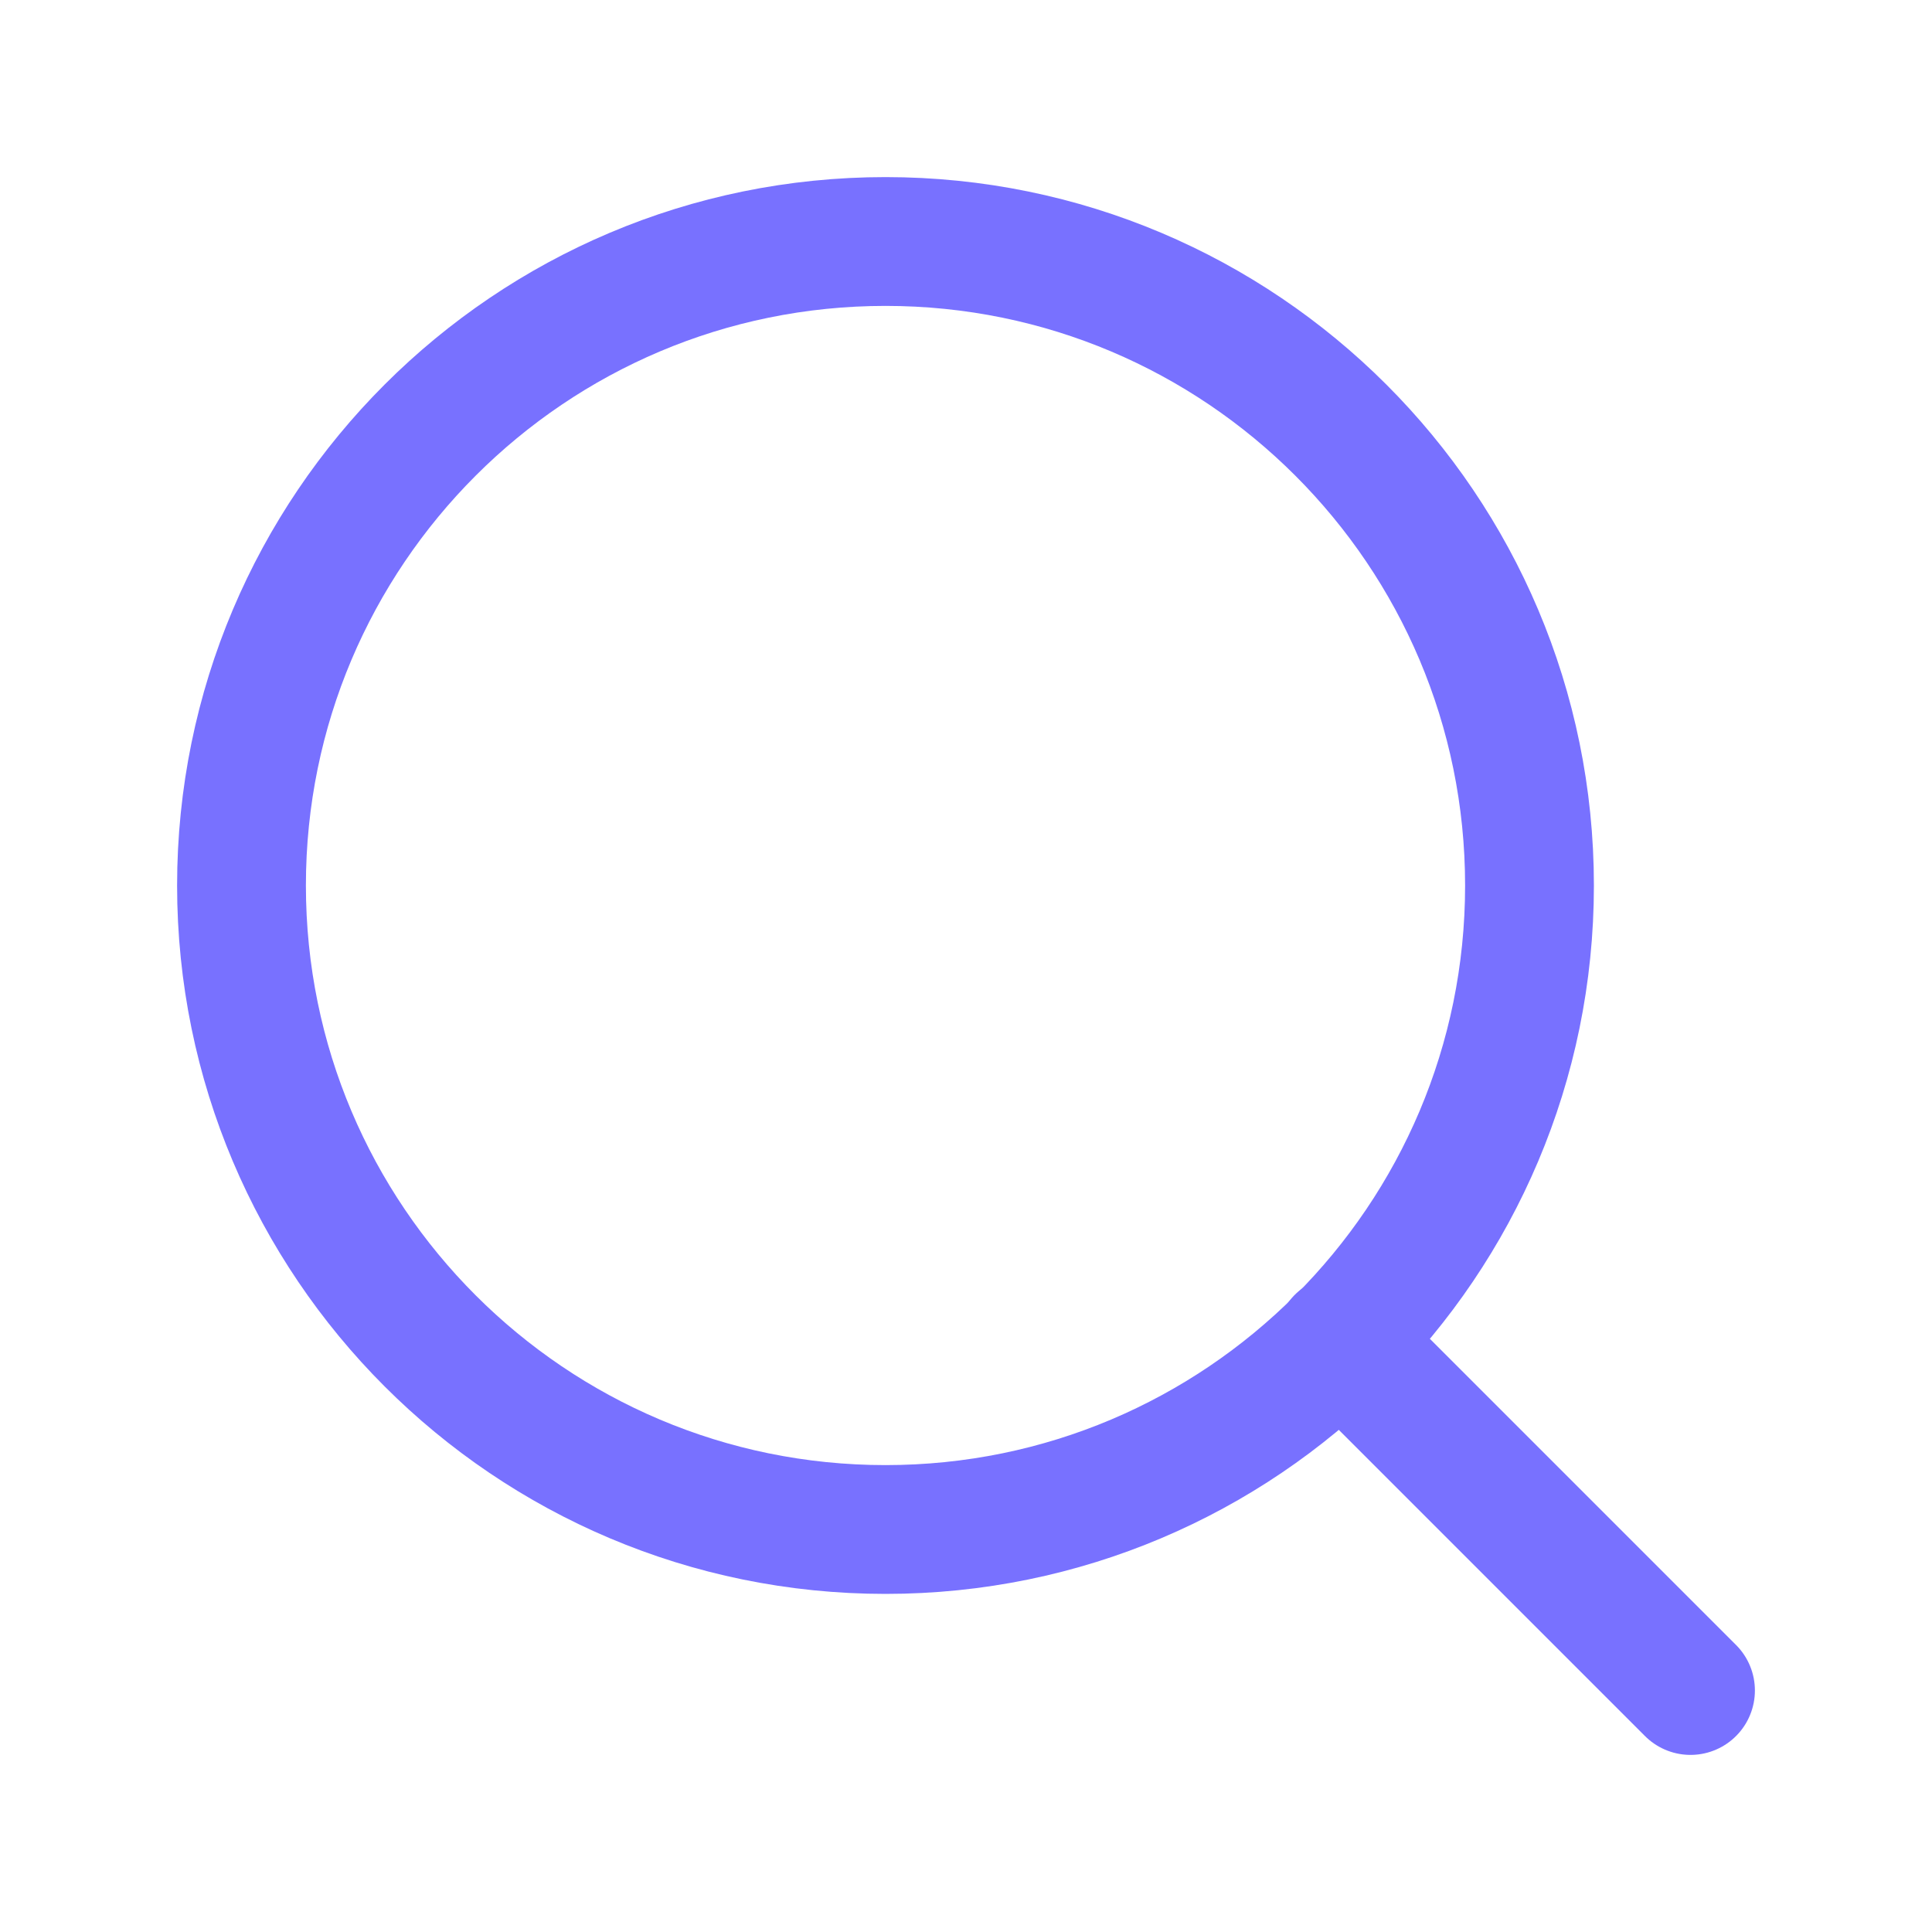
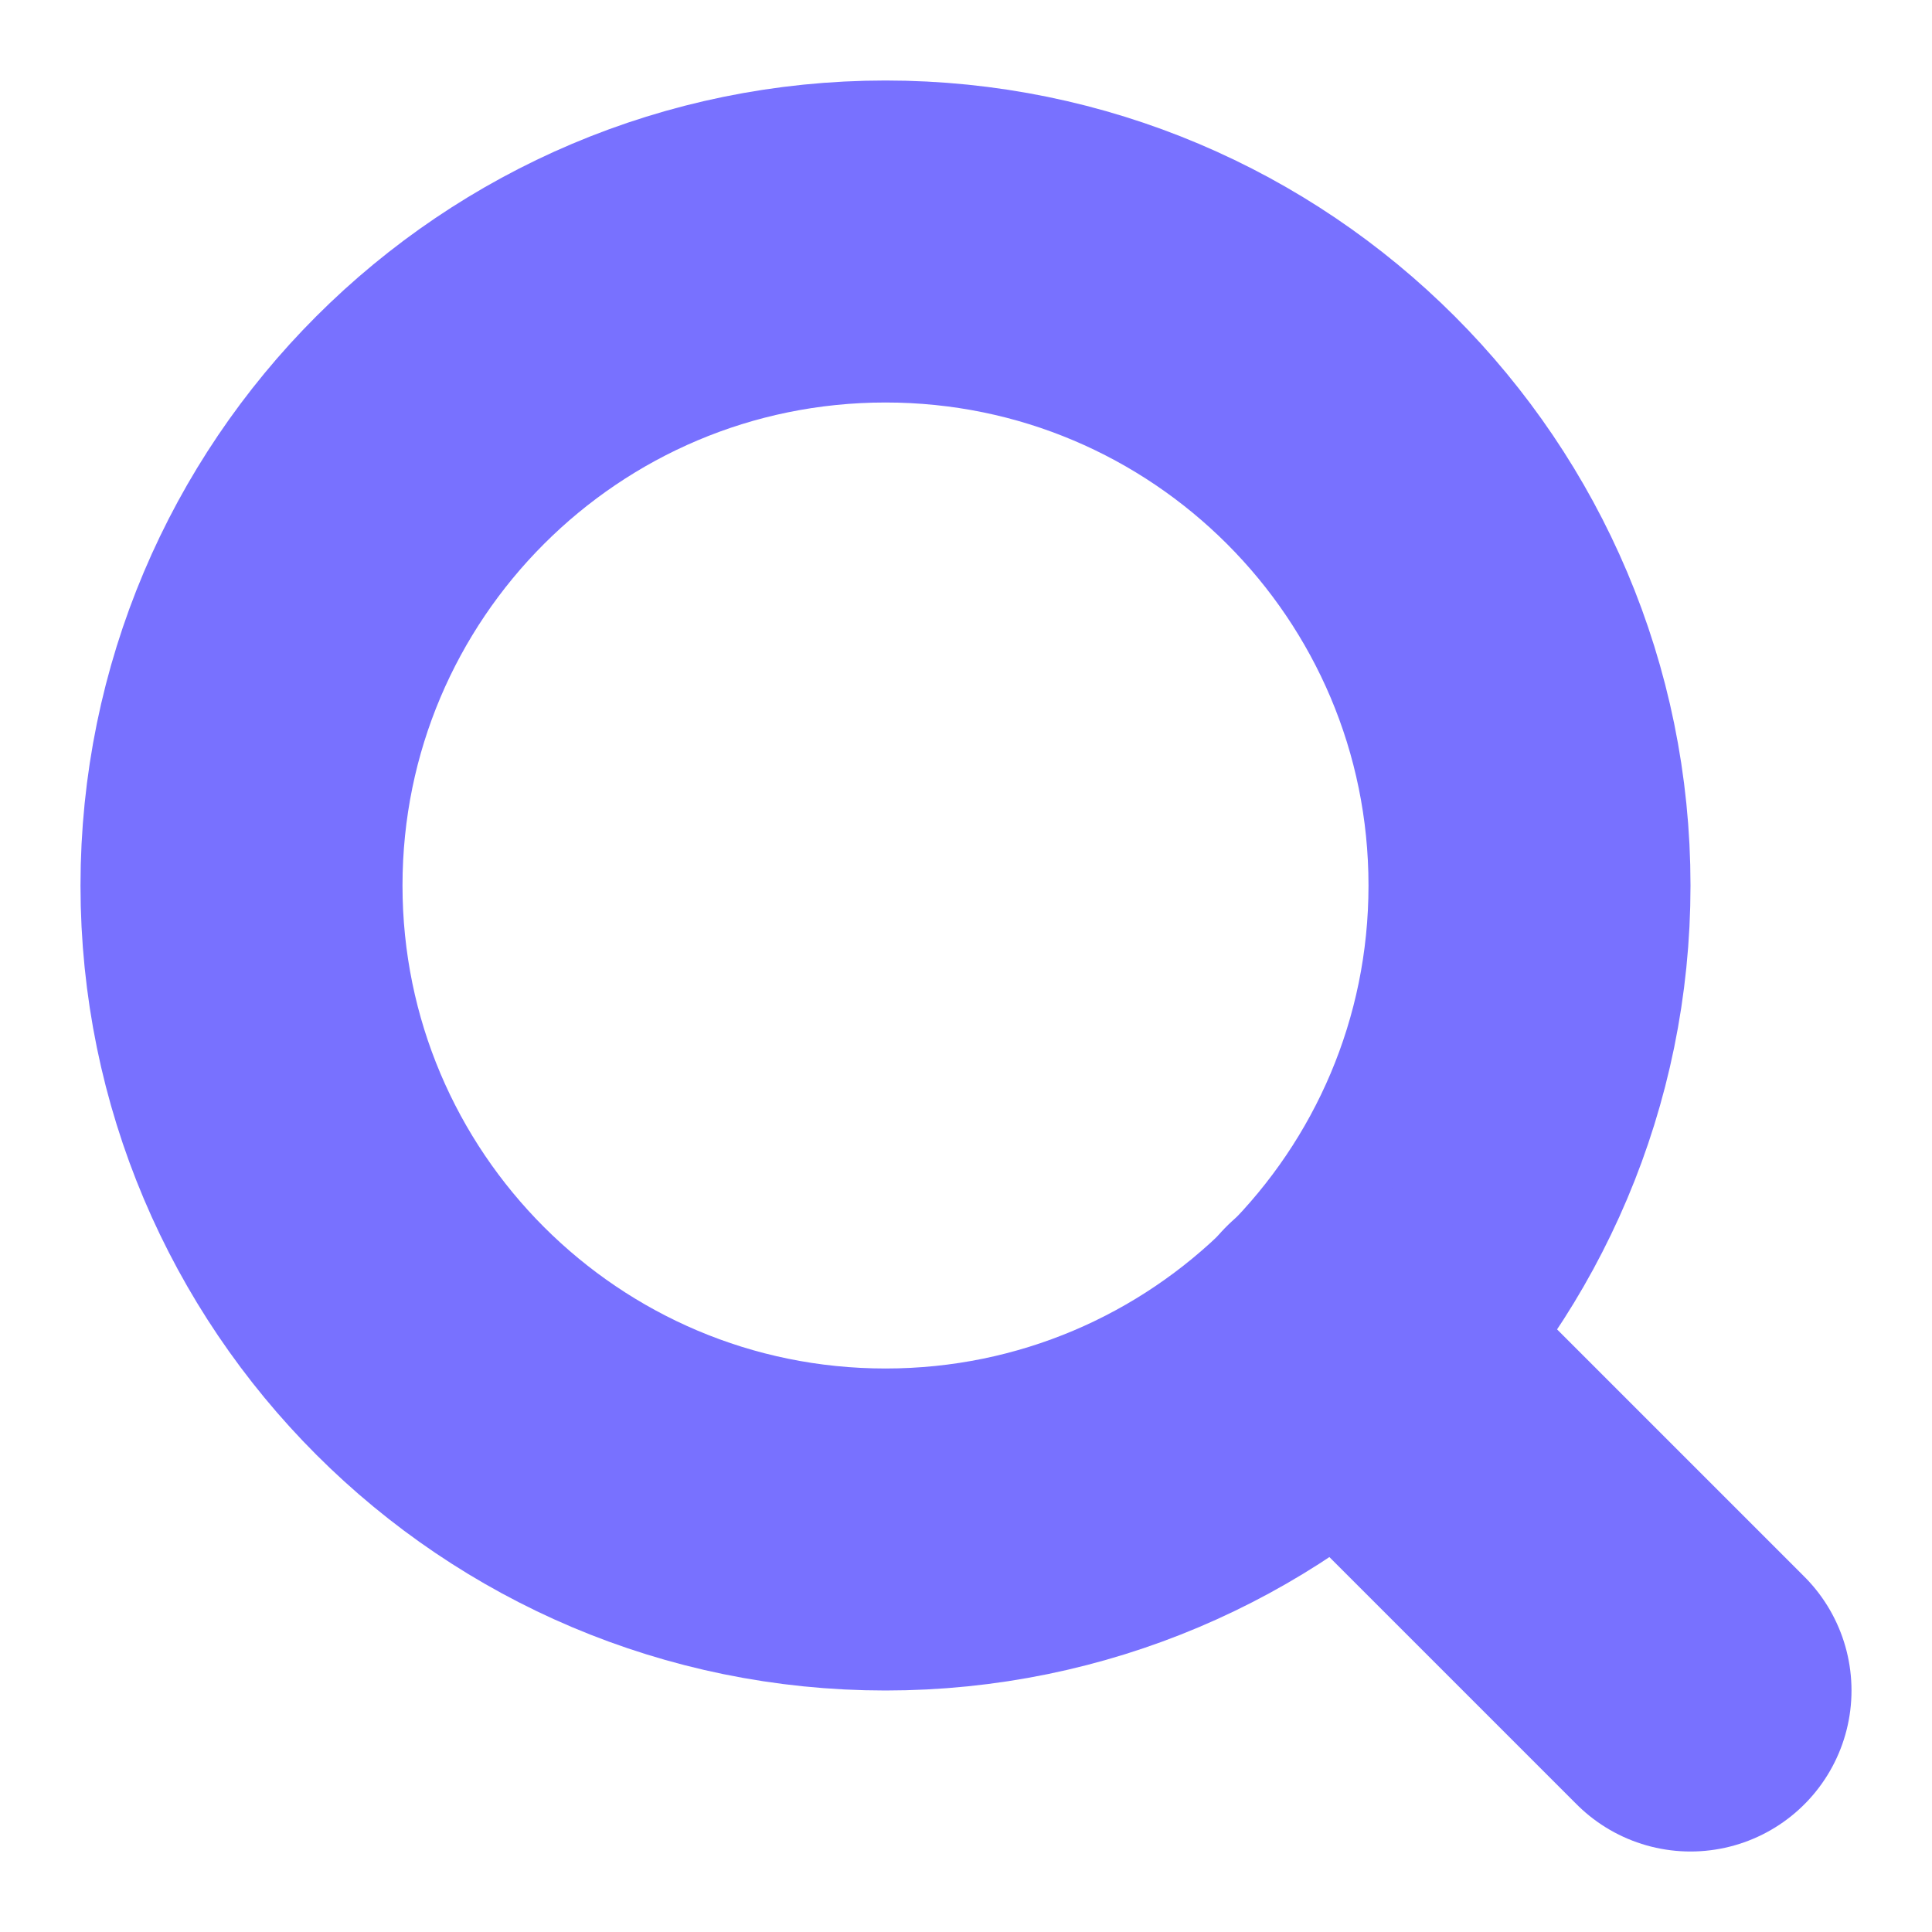
<svg xmlns="http://www.w3.org/2000/svg" width="24" height="24" viewBox="0 0 24 24" fill="none">
-   <path d="M11 19C15.418 19 19 15.418 19 11C19 6.582 15.418 3 11 3C6.582 3 3 6.582 3 11C3 15.418 6.582 19 11 19Z" stroke="#7871FF" stroke-width="1.6" stroke-linecap="round" stroke-linejoin="round" />
-   <path d="M21 21L16.65 16.65" stroke="#7871FF" stroke-width="1.6" stroke-linecap="round" stroke-linejoin="round" />
+   <path d="M11 19C15.418 19 19 15.418 19 11C19 6.582 15.418 3 11 3C6.582 3 3 6.582 3 11C3 15.418 6.582 19 11 19Z" stroke="#7871FF" stroke-width="4" stroke-linecap="round" stroke-linejoin="round" />
+   <path d="M21 21L16.65 16.65" stroke="#7871FF" stroke-width="4" stroke-linecap="round" stroke-linejoin="round" />
</svg>
